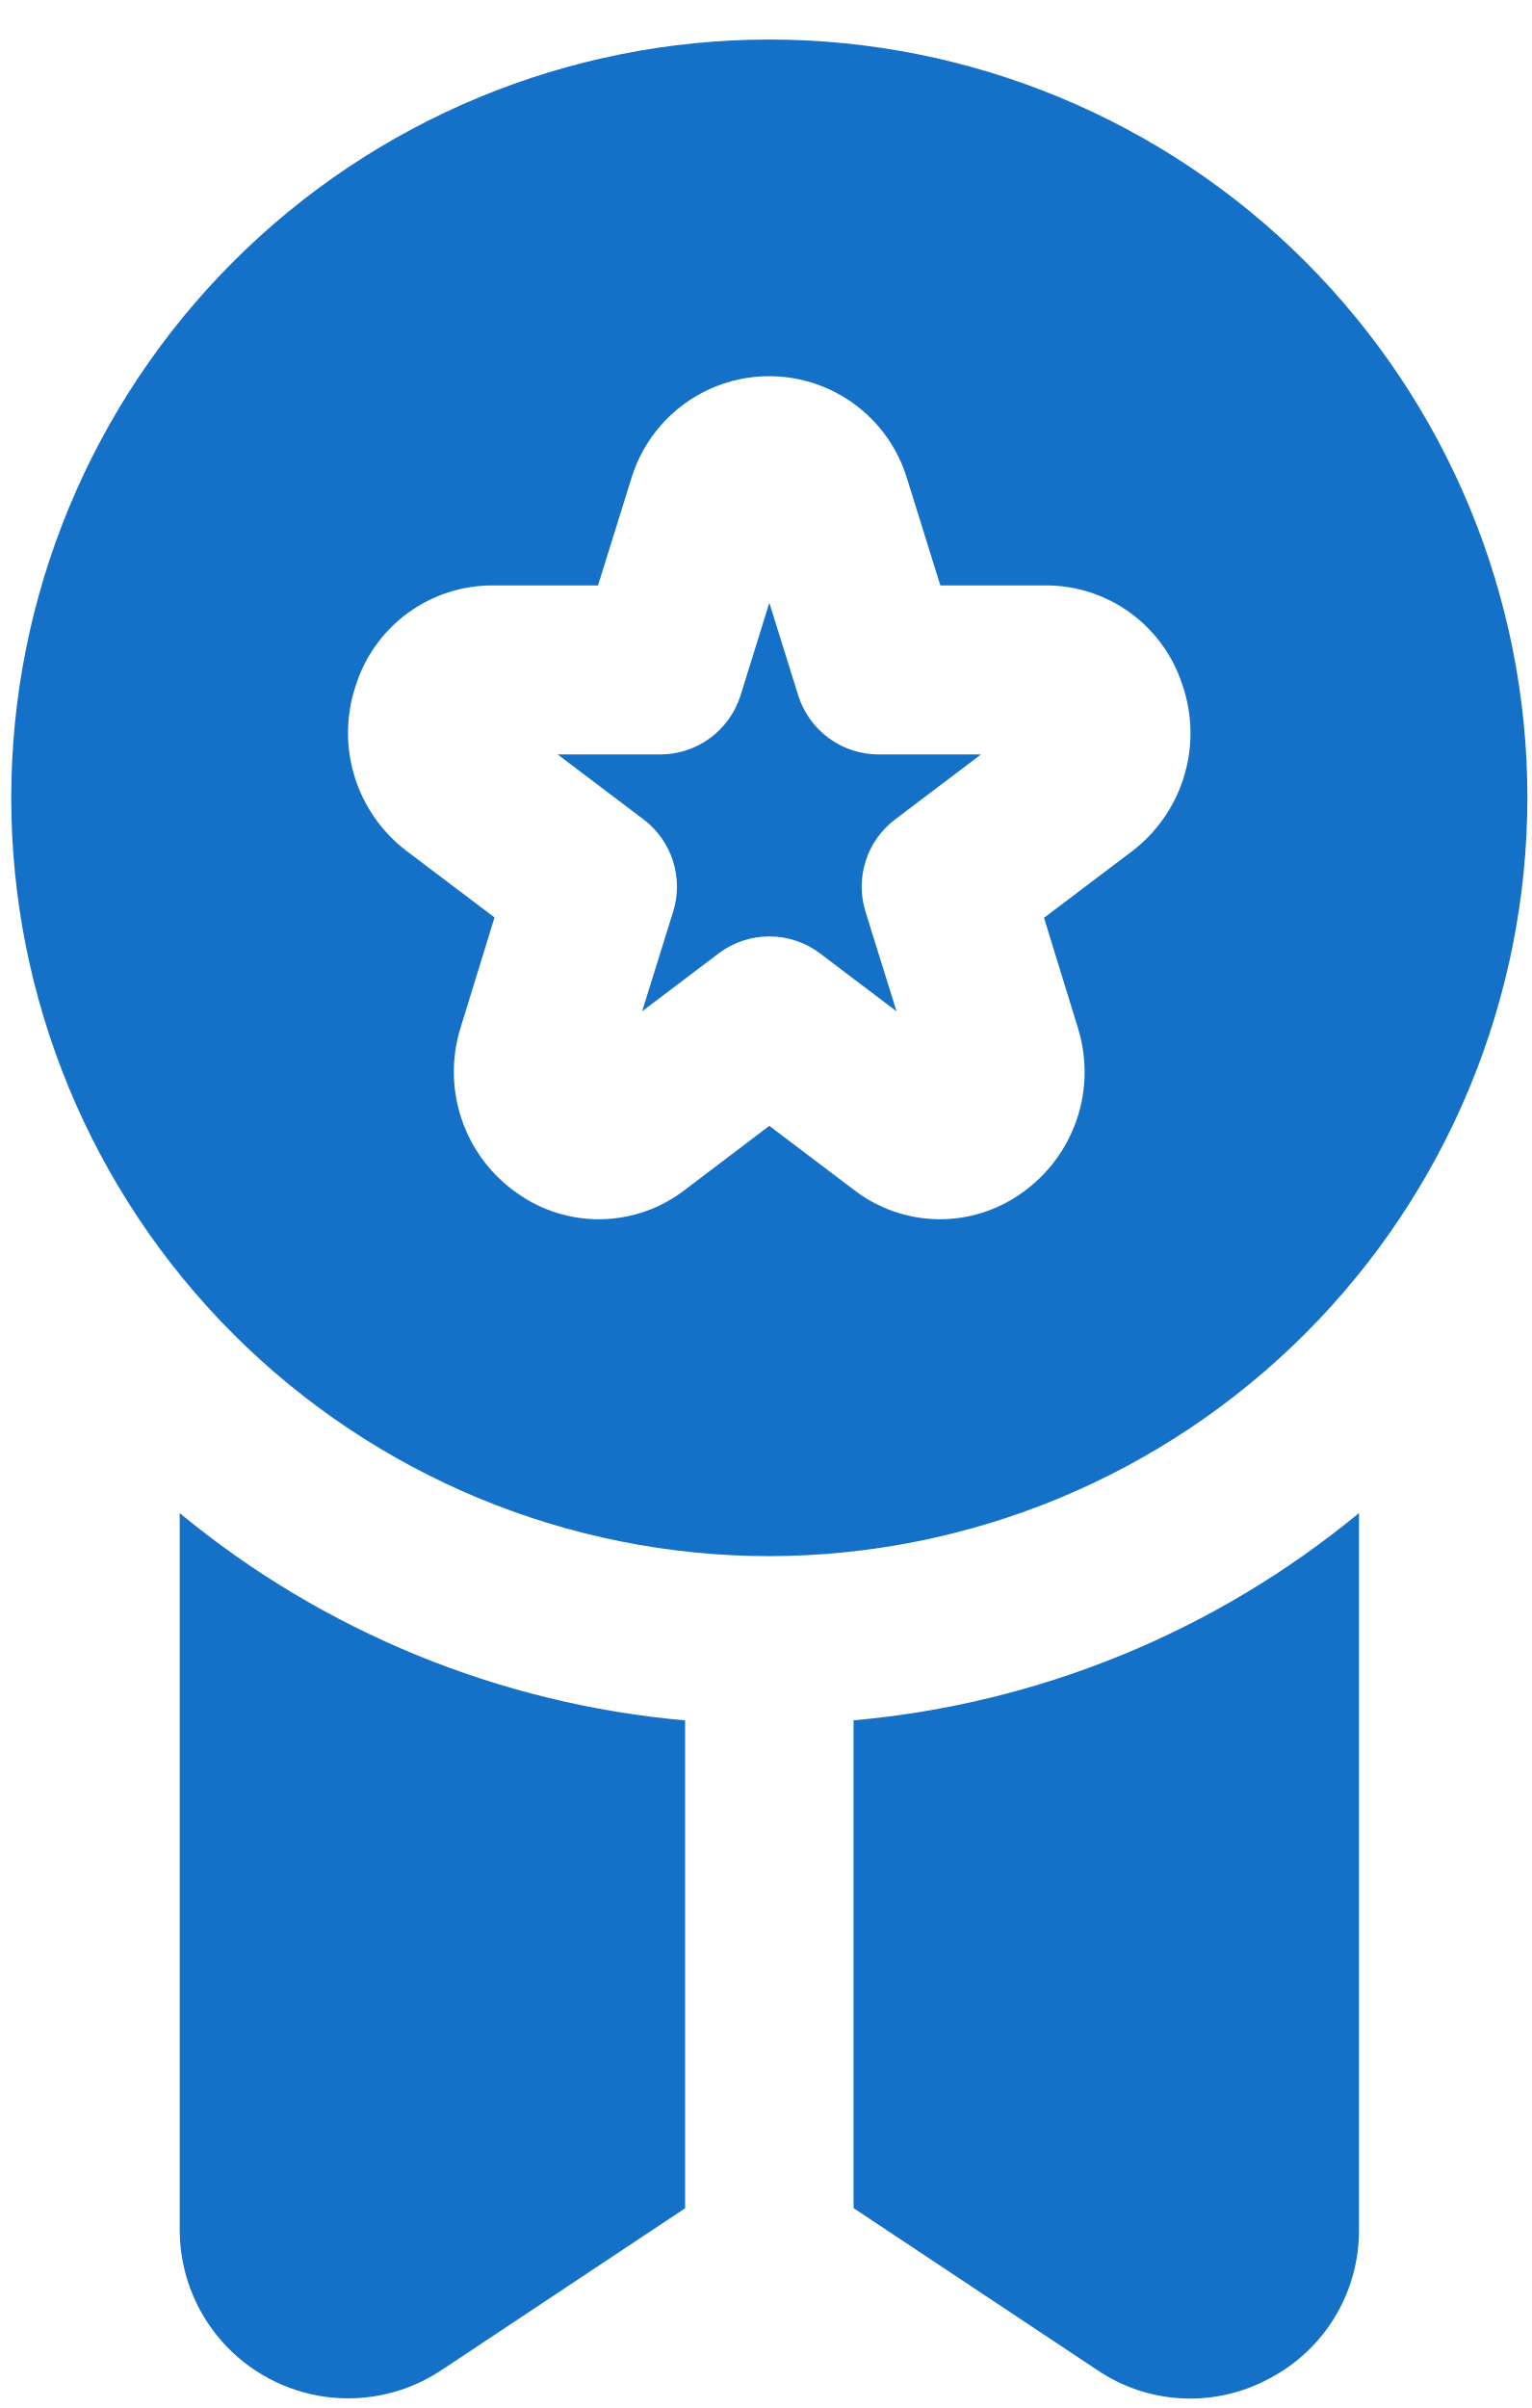
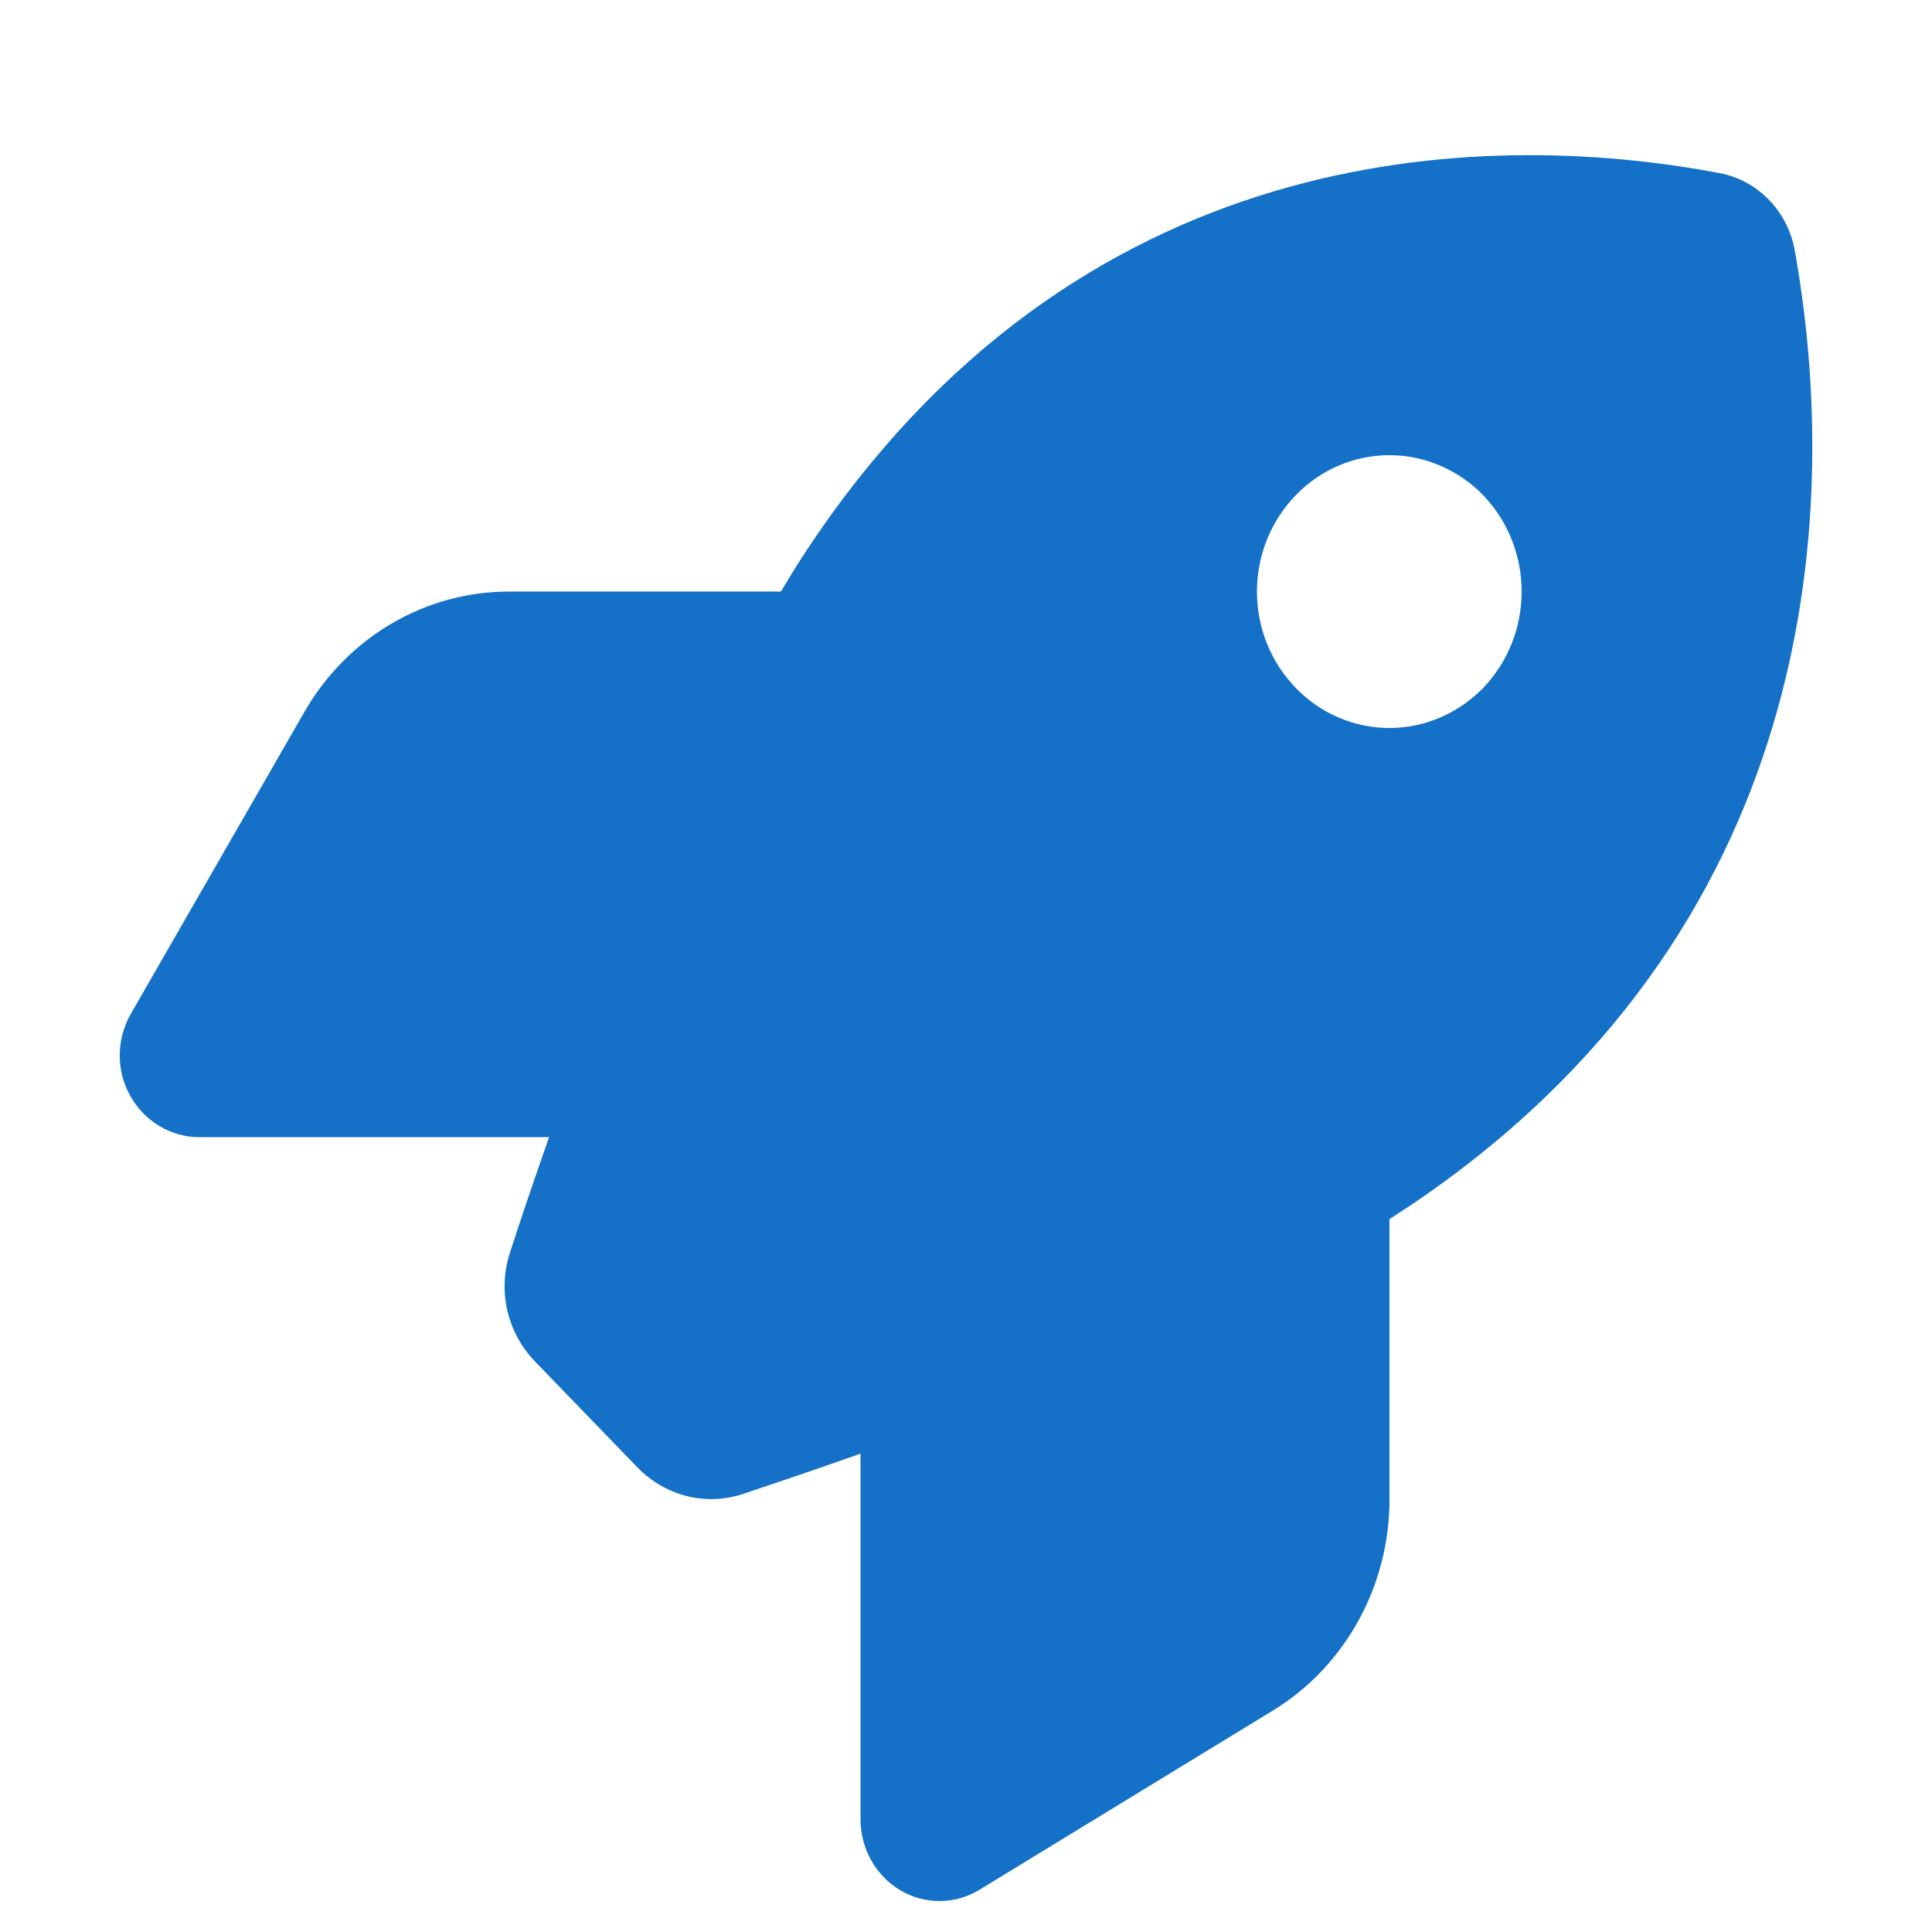
- <svg xmlns="http://www.w3.org/2000/svg" width="35" height="55" viewBox="0 0 35 55" fill="none">
-   <path d="M18.235 15.877L17.577 13.768L16.919 15.885C16.796 16.275 16.552 16.616 16.222 16.859C15.892 17.101 15.492 17.232 15.083 17.232H12.741L14.702 18.715H14.702C15.02 18.955 15.255 19.287 15.376 19.666C15.497 20.046 15.498 20.453 15.377 20.832L14.671 23.099L16.415 21.779C16.749 21.526 17.157 21.388 17.577 21.388C17.997 21.388 18.405 21.526 18.739 21.779L20.483 23.099L19.777 20.832C19.657 20.453 19.657 20.046 19.778 19.666C19.899 19.287 20.135 18.955 20.452 18.715L22.413 17.232H20.079C19.667 17.233 19.266 17.102 18.934 16.858C18.602 16.614 18.357 16.27 18.235 15.877Z" fill="#1471C7" />
-   <path d="M34.897 18.223C34.897 13.629 33.072 9.224 29.824 5.976C26.576 2.728 22.171 0.903 17.577 0.903C12.984 0.903 8.578 2.728 5.33 5.976C2.082 9.224 0.257 13.629 0.257 18.223C0.257 22.816 2.082 27.222 5.33 30.47C8.578 33.718 12.984 35.543 17.577 35.543C22.169 35.537 26.571 33.71 29.818 30.463C33.065 27.217 34.891 22.815 34.897 18.223L34.897 18.223ZM25.864 19.443L23.853 20.963L24.623 23.465C24.839 24.148 24.833 24.883 24.604 25.562C24.375 26.242 23.936 26.831 23.351 27.244C22.787 27.649 22.108 27.861 21.414 27.847C20.72 27.834 20.05 27.597 19.502 27.171L17.577 25.715L15.653 27.173C15.105 27.599 14.434 27.835 13.74 27.848C13.047 27.861 12.367 27.649 11.804 27.244C11.216 26.831 10.775 26.241 10.546 25.56C10.316 24.878 10.31 24.142 10.528 23.457L11.298 20.955L9.287 19.435C8.721 19.004 8.305 18.407 8.098 17.727C7.891 17.047 7.903 16.319 8.132 15.646C8.344 14.983 8.761 14.406 9.324 13.997C9.886 13.588 10.564 13.369 11.259 13.371H13.663L14.421 10.939H14.421C14.694 10.029 15.347 9.281 16.212 8.887C17.077 8.494 18.07 8.494 18.935 8.887C19.8 9.281 20.453 10.028 20.726 10.939L21.484 13.371H23.887C24.583 13.369 25.261 13.588 25.823 13.997C26.385 14.406 26.803 14.983 27.015 15.646C27.247 16.319 27.26 17.049 27.053 17.73C26.847 18.412 26.431 19.011 25.864 19.443L25.864 19.443Z" fill="#1471C7" />
-   <path d="M4.106 50.938C4.108 51.87 4.448 52.771 5.064 53.471C5.679 54.172 6.529 54.625 7.453 54.747C8.378 54.868 9.315 54.65 10.091 54.132L15.653 50.438V39.295C11.414 38.92 7.389 37.27 4.106 34.561L4.106 50.938Z" fill="#1471C7" />
-   <path d="M19.502 50.435L25.064 54.13C25.64 54.521 26.313 54.746 27.009 54.78C27.705 54.814 28.397 54.655 29.009 54.322C29.626 53.998 30.143 53.511 30.503 52.914C30.862 52.317 31.051 51.632 31.049 50.935V34.559C27.766 37.267 23.741 38.917 19.502 39.293L19.502 50.435Z" fill="#1471C7" />
+ <svg xmlns="http://www.w3.org/2000/svg" width="62" height="62" viewBox="0 0 62 62" fill="none">
+   <g id="tab03_filled 2">
+     <path id="Layer 1" fill-rule="evenodd" clip-rule="evenodd" d="M20.46 47.095L17.186 43.71C16.281 42.78 15.959 41.441 16.368 40.188C16.678 39.221 17.112 37.944 17.62 36.493H6.398C5.481 36.493 4.638 35.985 4.179 35.166C3.72 34.348 3.732 33.344 4.204 32.525L9.771 22.841C11.148 20.448 13.64 18.984 16.331 18.984H25.06C25.321 18.55 25.569 18.141 25.829 17.744C34.522 4.526 47.455 4.092 55.18 5.555C56.42 5.791 57.375 6.783 57.598 8.048C59.024 16.033 58.59 29.363 45.781 38.328C45.409 38.589 45.012 38.849 44.59 39.122V48.124C44.59 50.902 43.164 53.481 40.846 54.895L31.446 60.636C30.665 61.12 29.686 61.132 28.892 60.661C28.098 60.19 27.615 59.322 27.615 58.379V46.649C26.114 47.182 24.812 47.616 23.82 47.951C22.63 48.335 21.34 48 20.46 47.095ZM44.59 23.362C45.706 23.362 46.785 22.903 47.591 22.084C48.385 21.254 48.831 20.15 48.831 18.984C48.831 17.819 48.385 16.715 47.591 15.884C46.785 15.066 45.706 14.607 44.59 14.607C43.462 14.607 42.383 15.066 41.59 15.884C40.784 16.715 40.337 17.819 40.337 18.984C40.337 20.15 40.784 21.254 41.59 22.084C42.383 22.903 43.462 23.362 44.59 23.362Z" fill="#1471C7" />
+   </g>
</svg>
